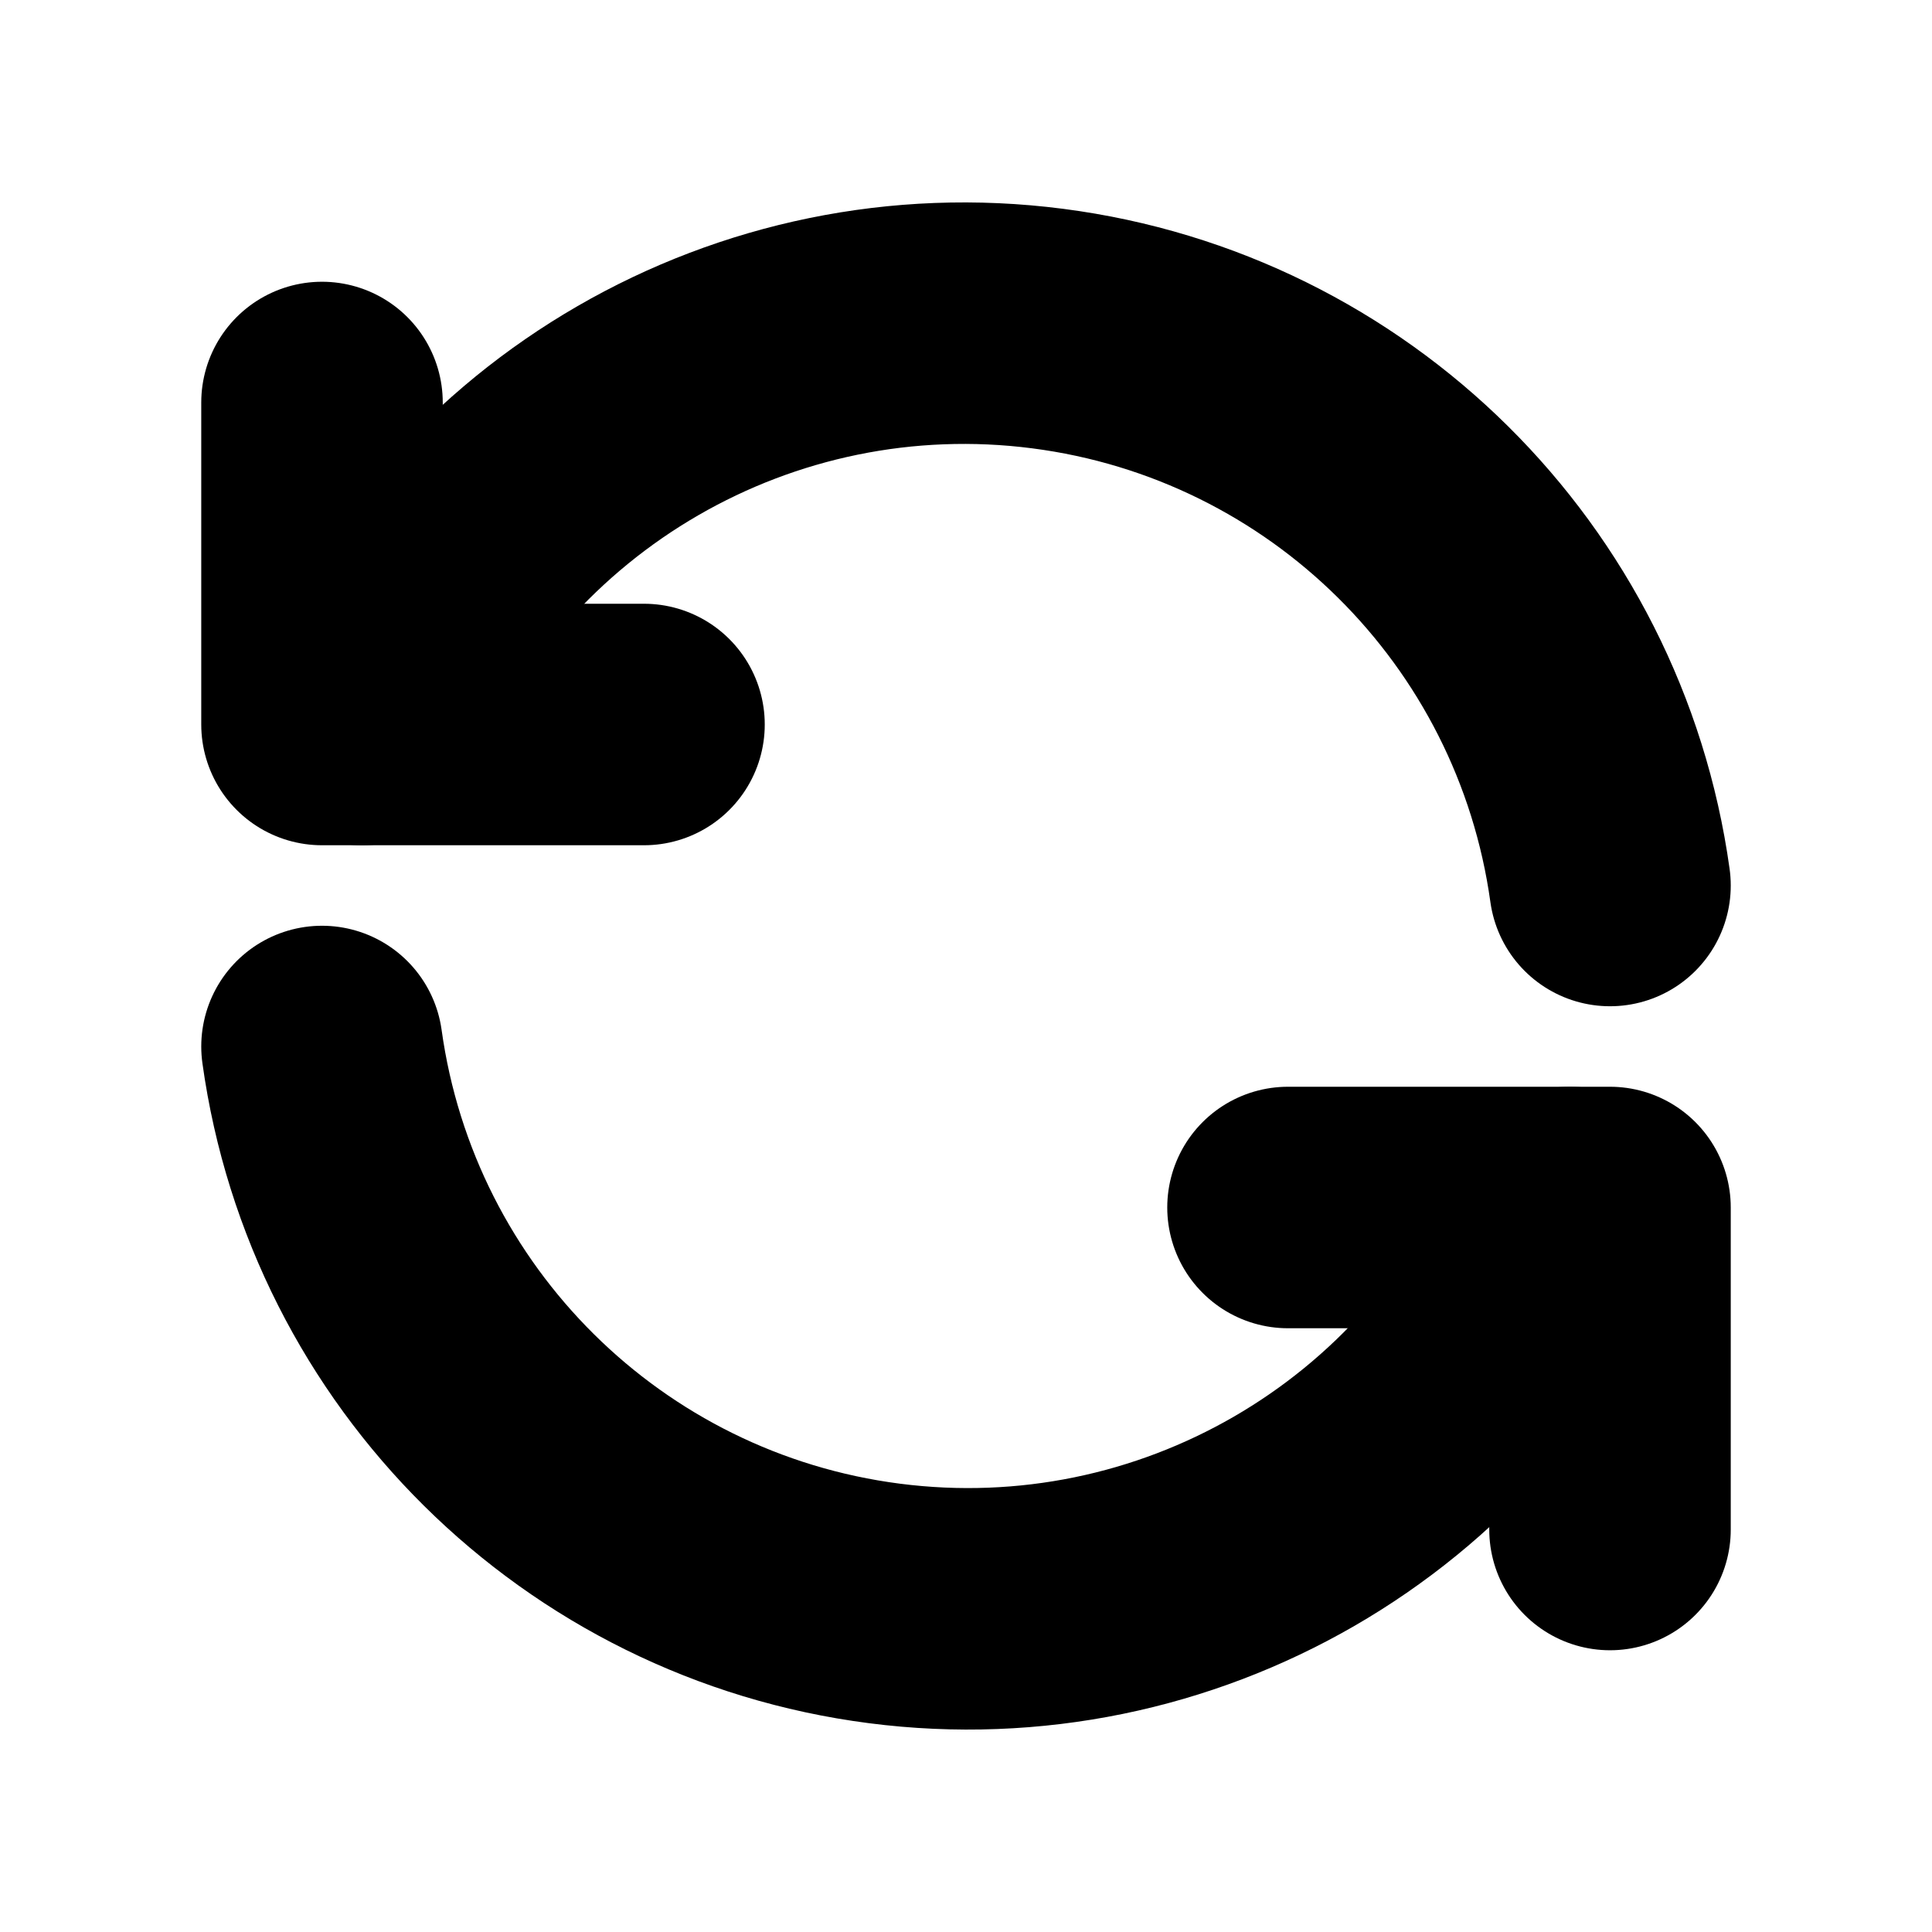
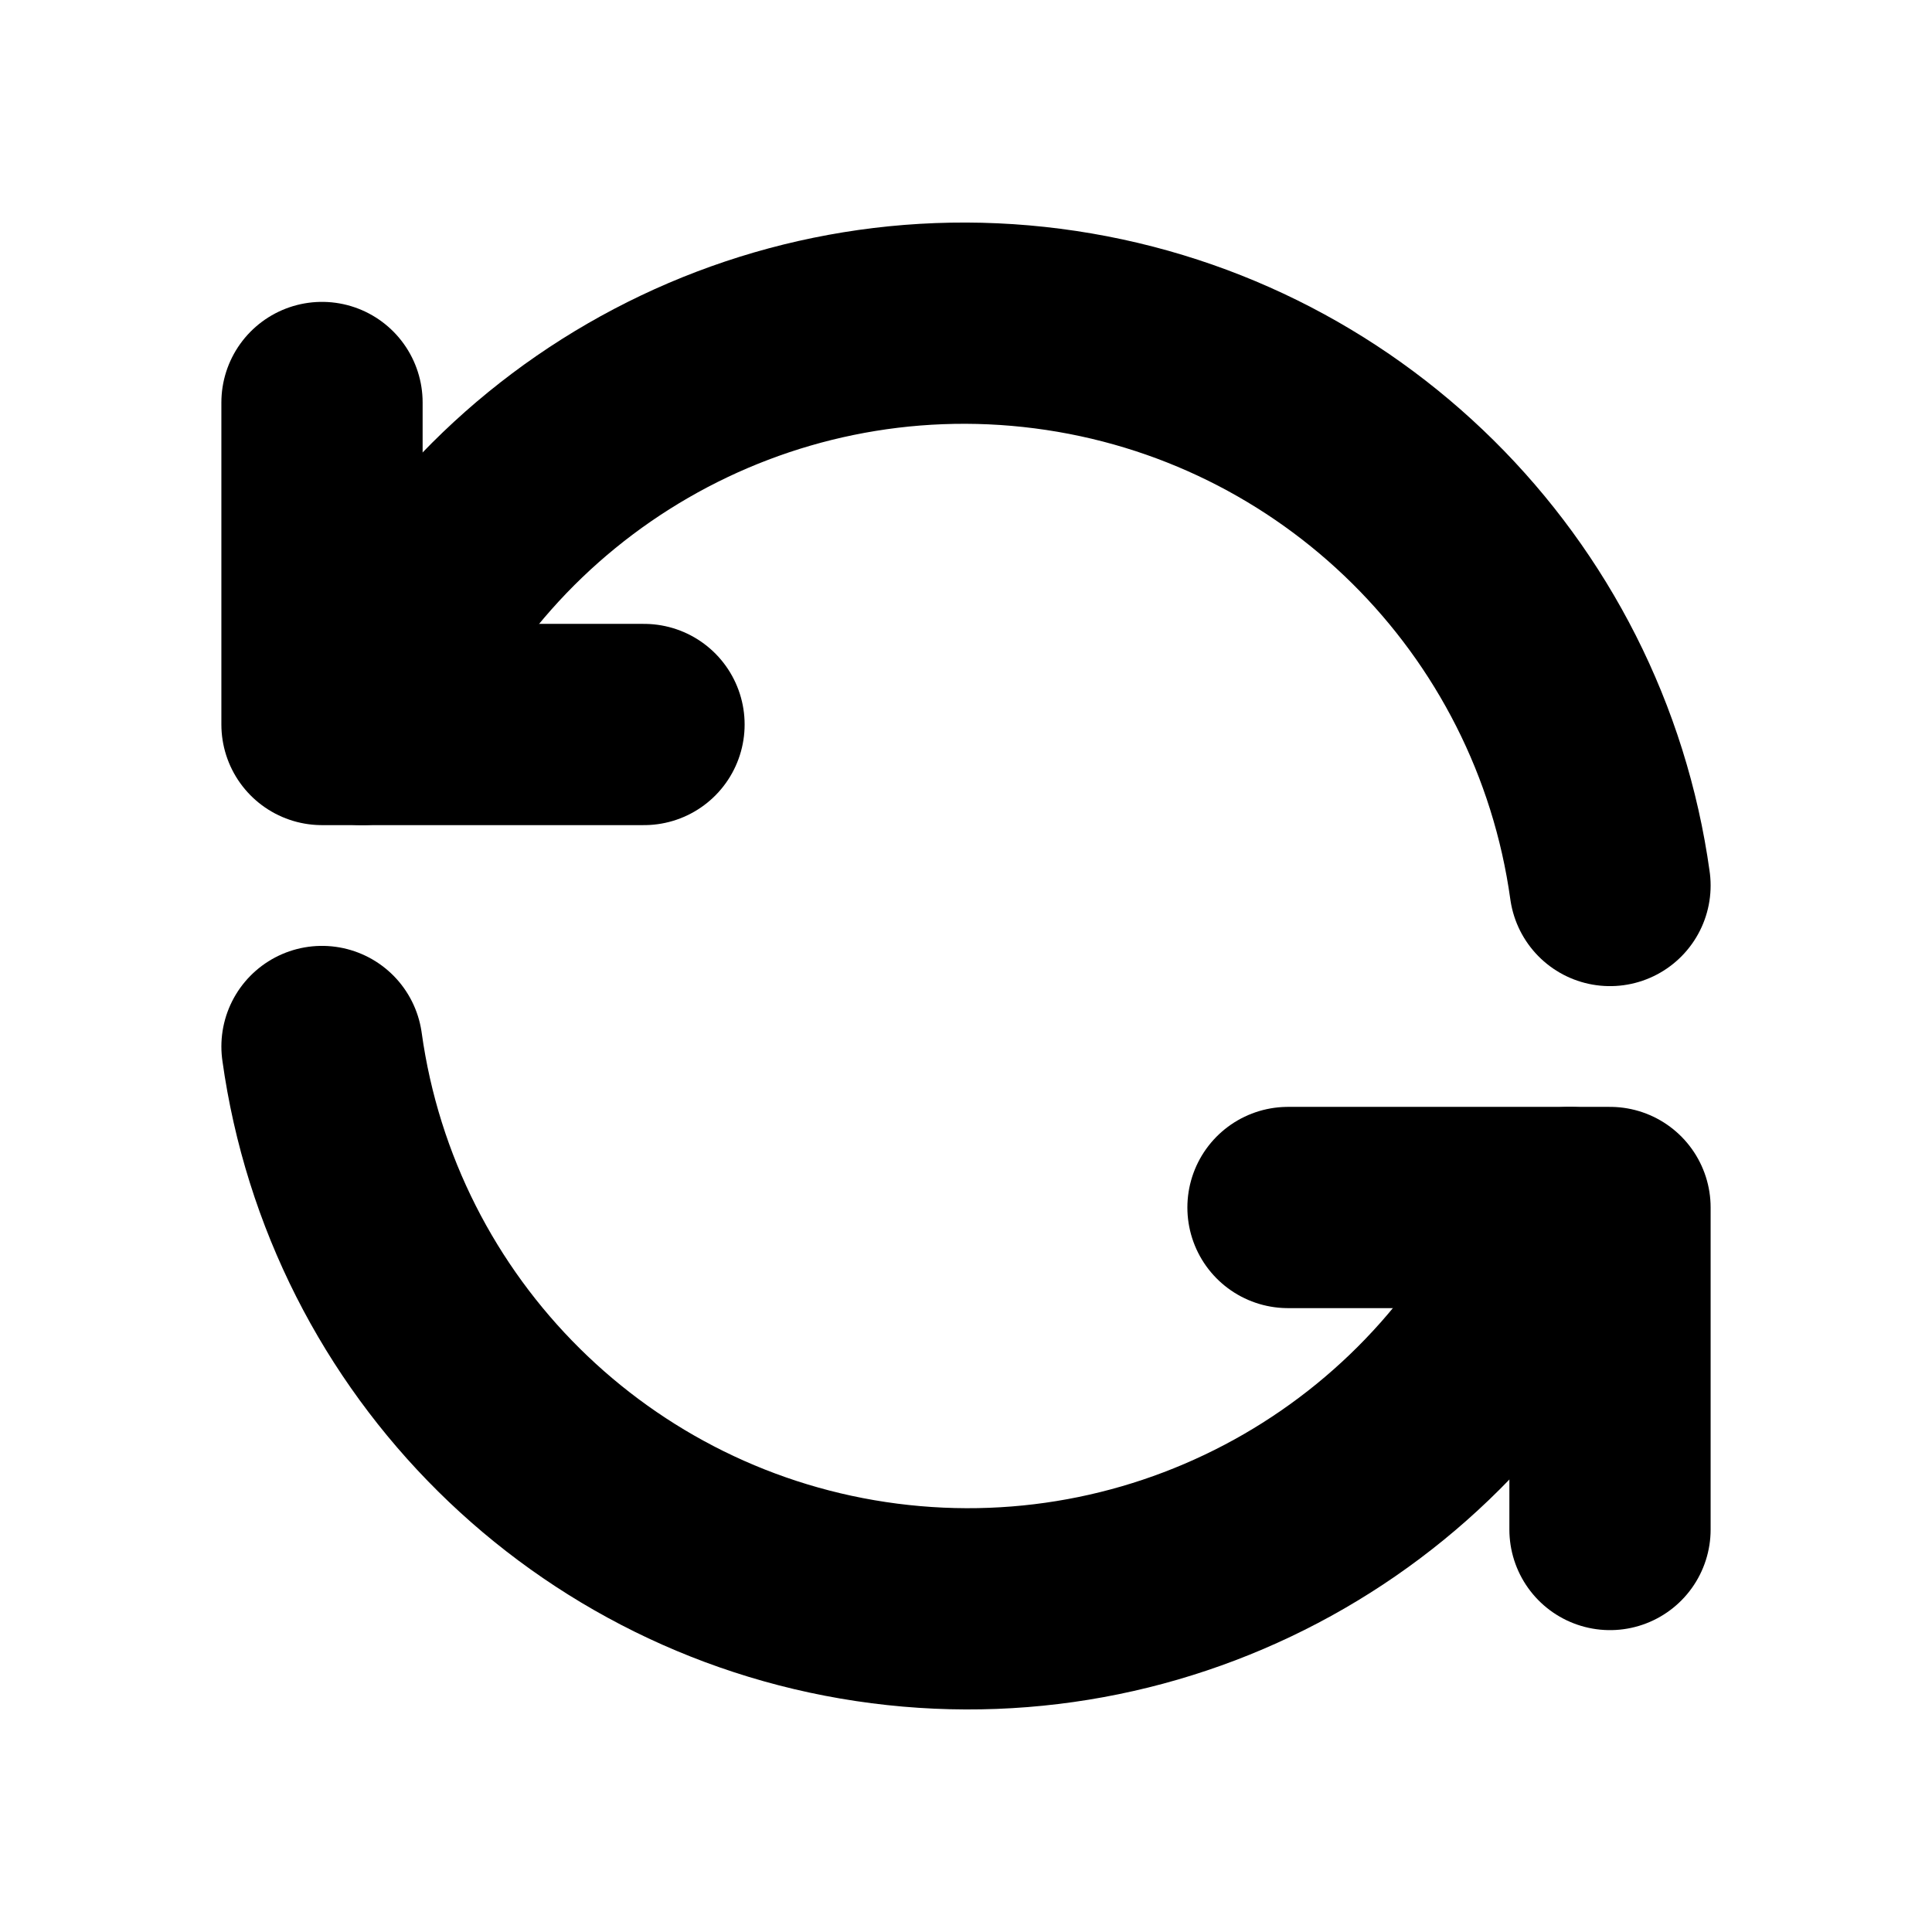
- <svg xmlns="http://www.w3.org/2000/svg" width="24" height="24" viewBox="0 0 24 24" fill="none" stroke="currentColor" stroke-width="3" stroke-linecap="round" stroke-linejoin="round" class="devfont devfont-refresh">
+ <svg xmlns="http://www.w3.org/2000/svg" width="24" height="24" viewBox="0 0 24 24" fill="none" stroke="currentColor" stroke-width="2.5" stroke-linecap="round" stroke-linejoin="round" class="devfont devfont-refresh">
  <path d="M20 11A8.1 8.1 0 0 0 4.5 9" />
  <path d="M4 5v4h4" />
  <path d="M4 13a8.1 8.1 0 0 0 15.5 2" />
  <path d="M20 19v-4h-4" />
</svg>
